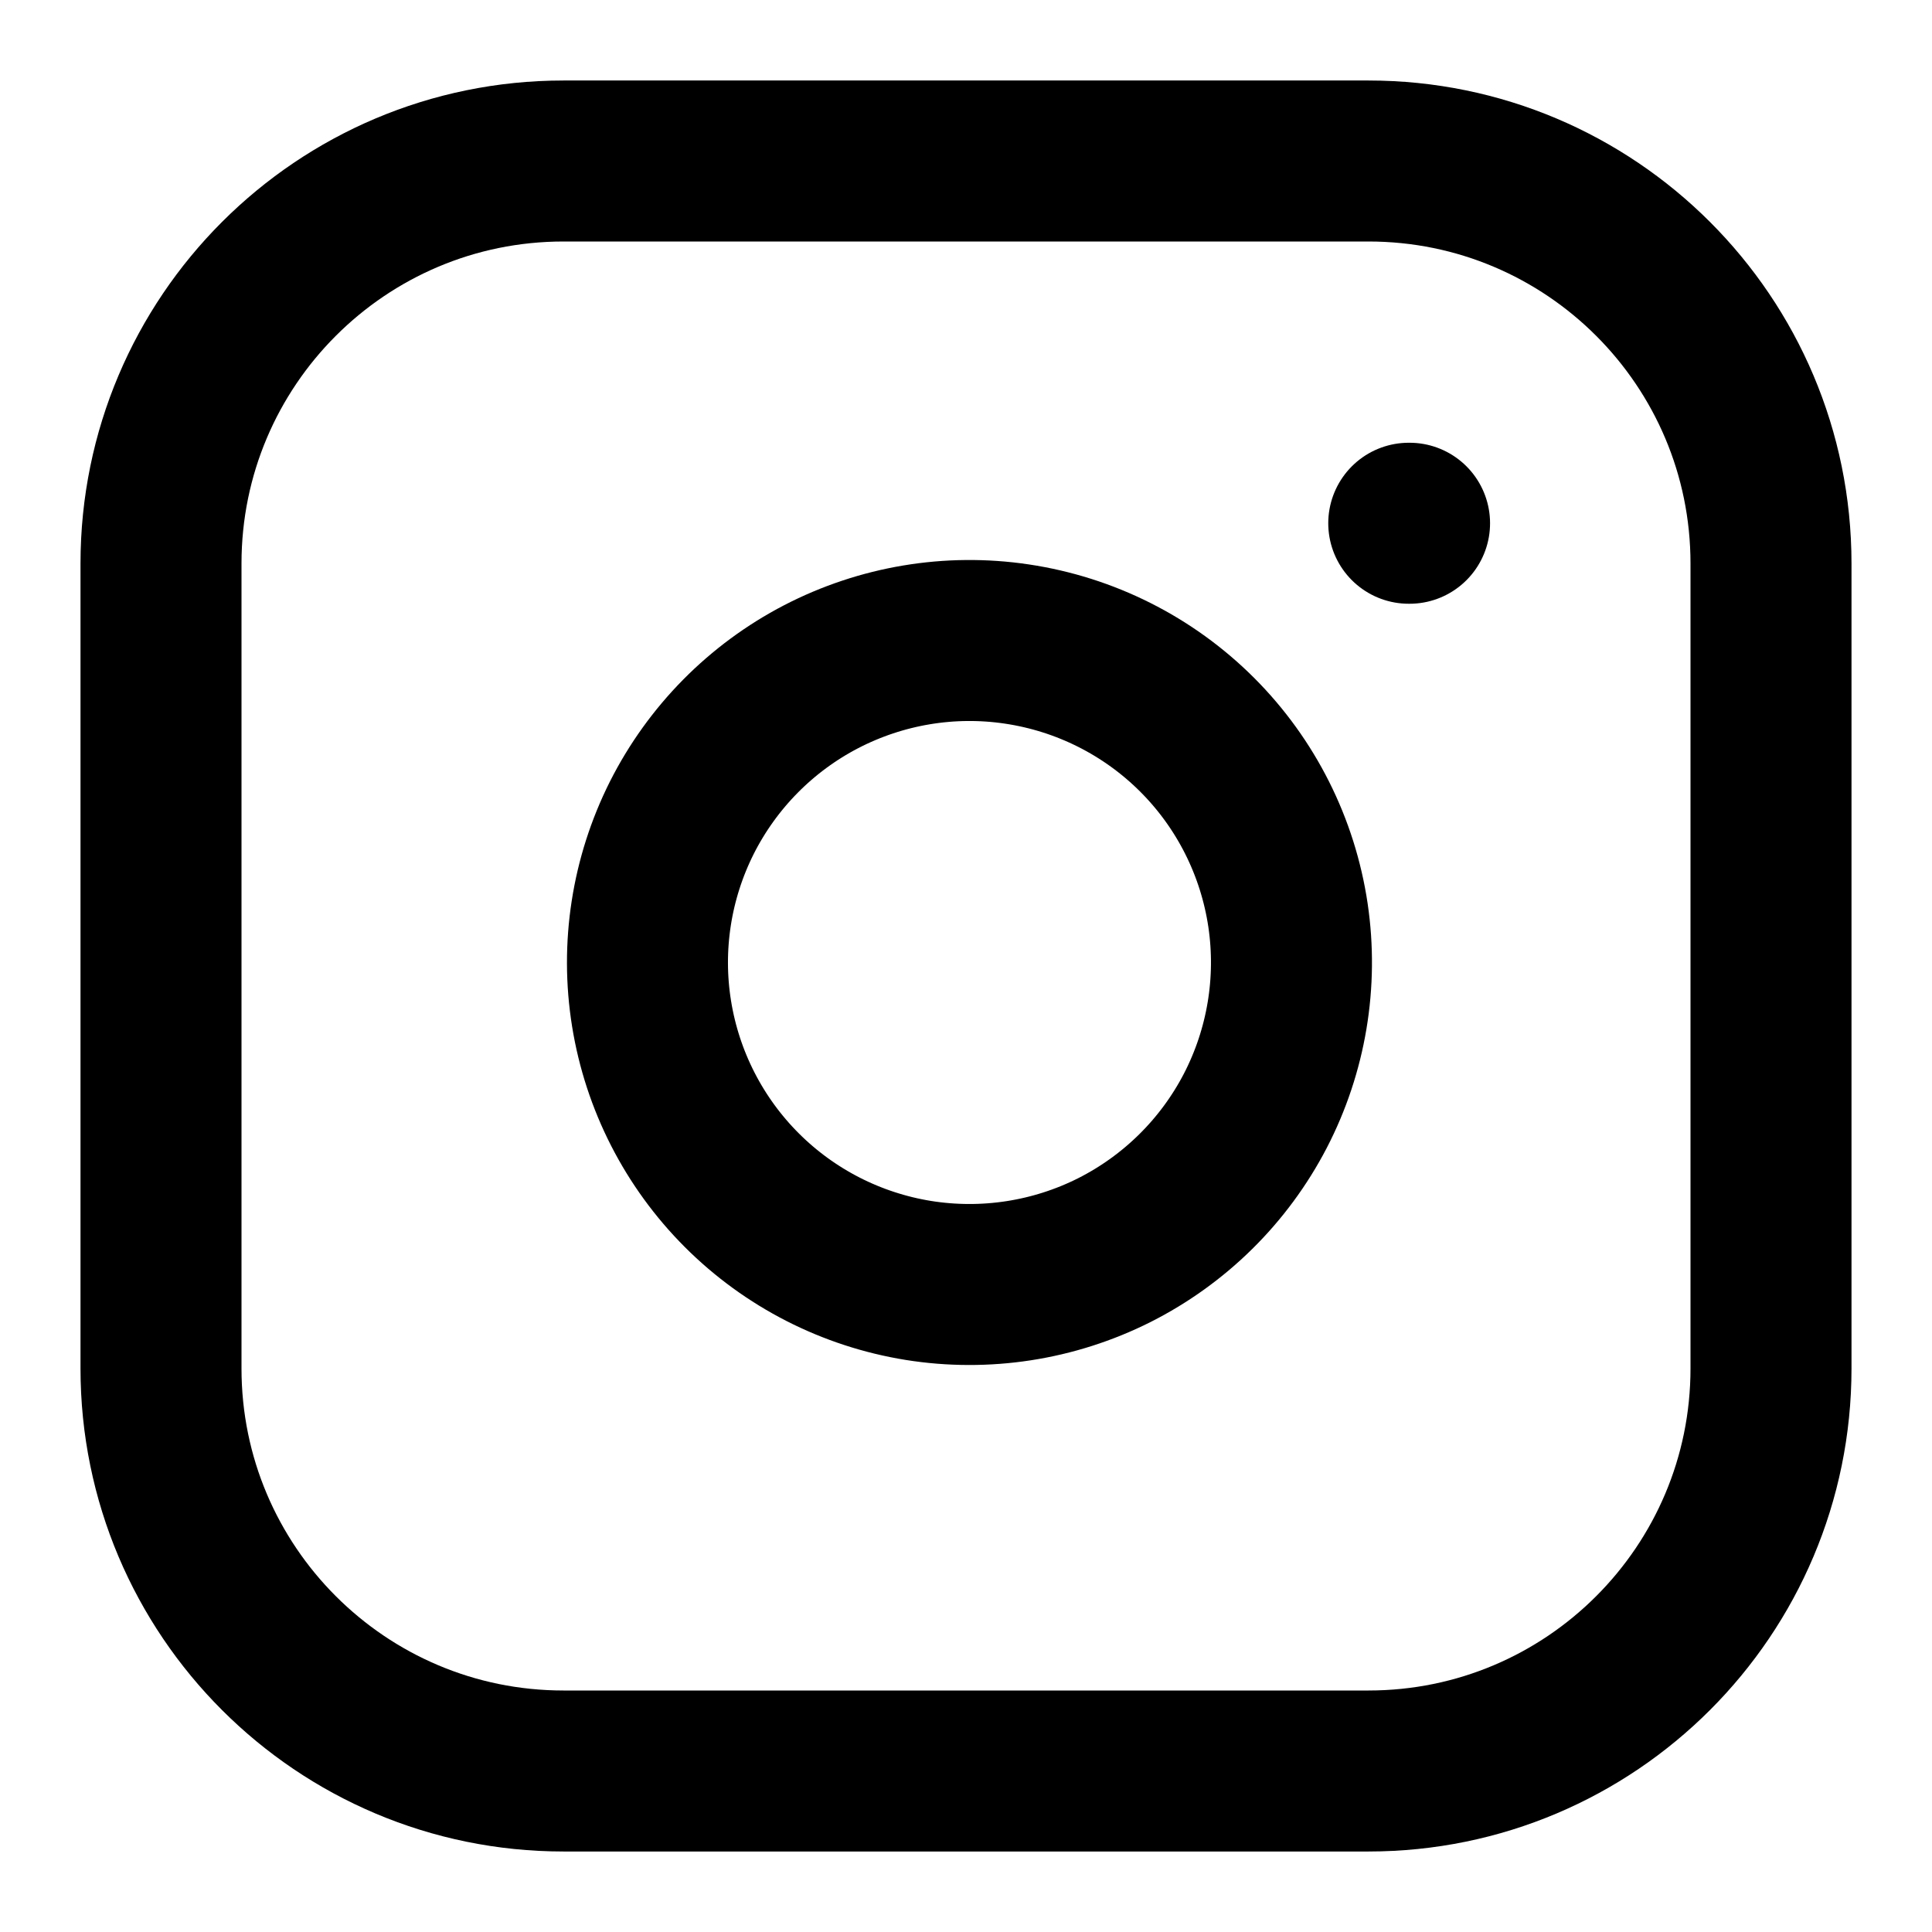
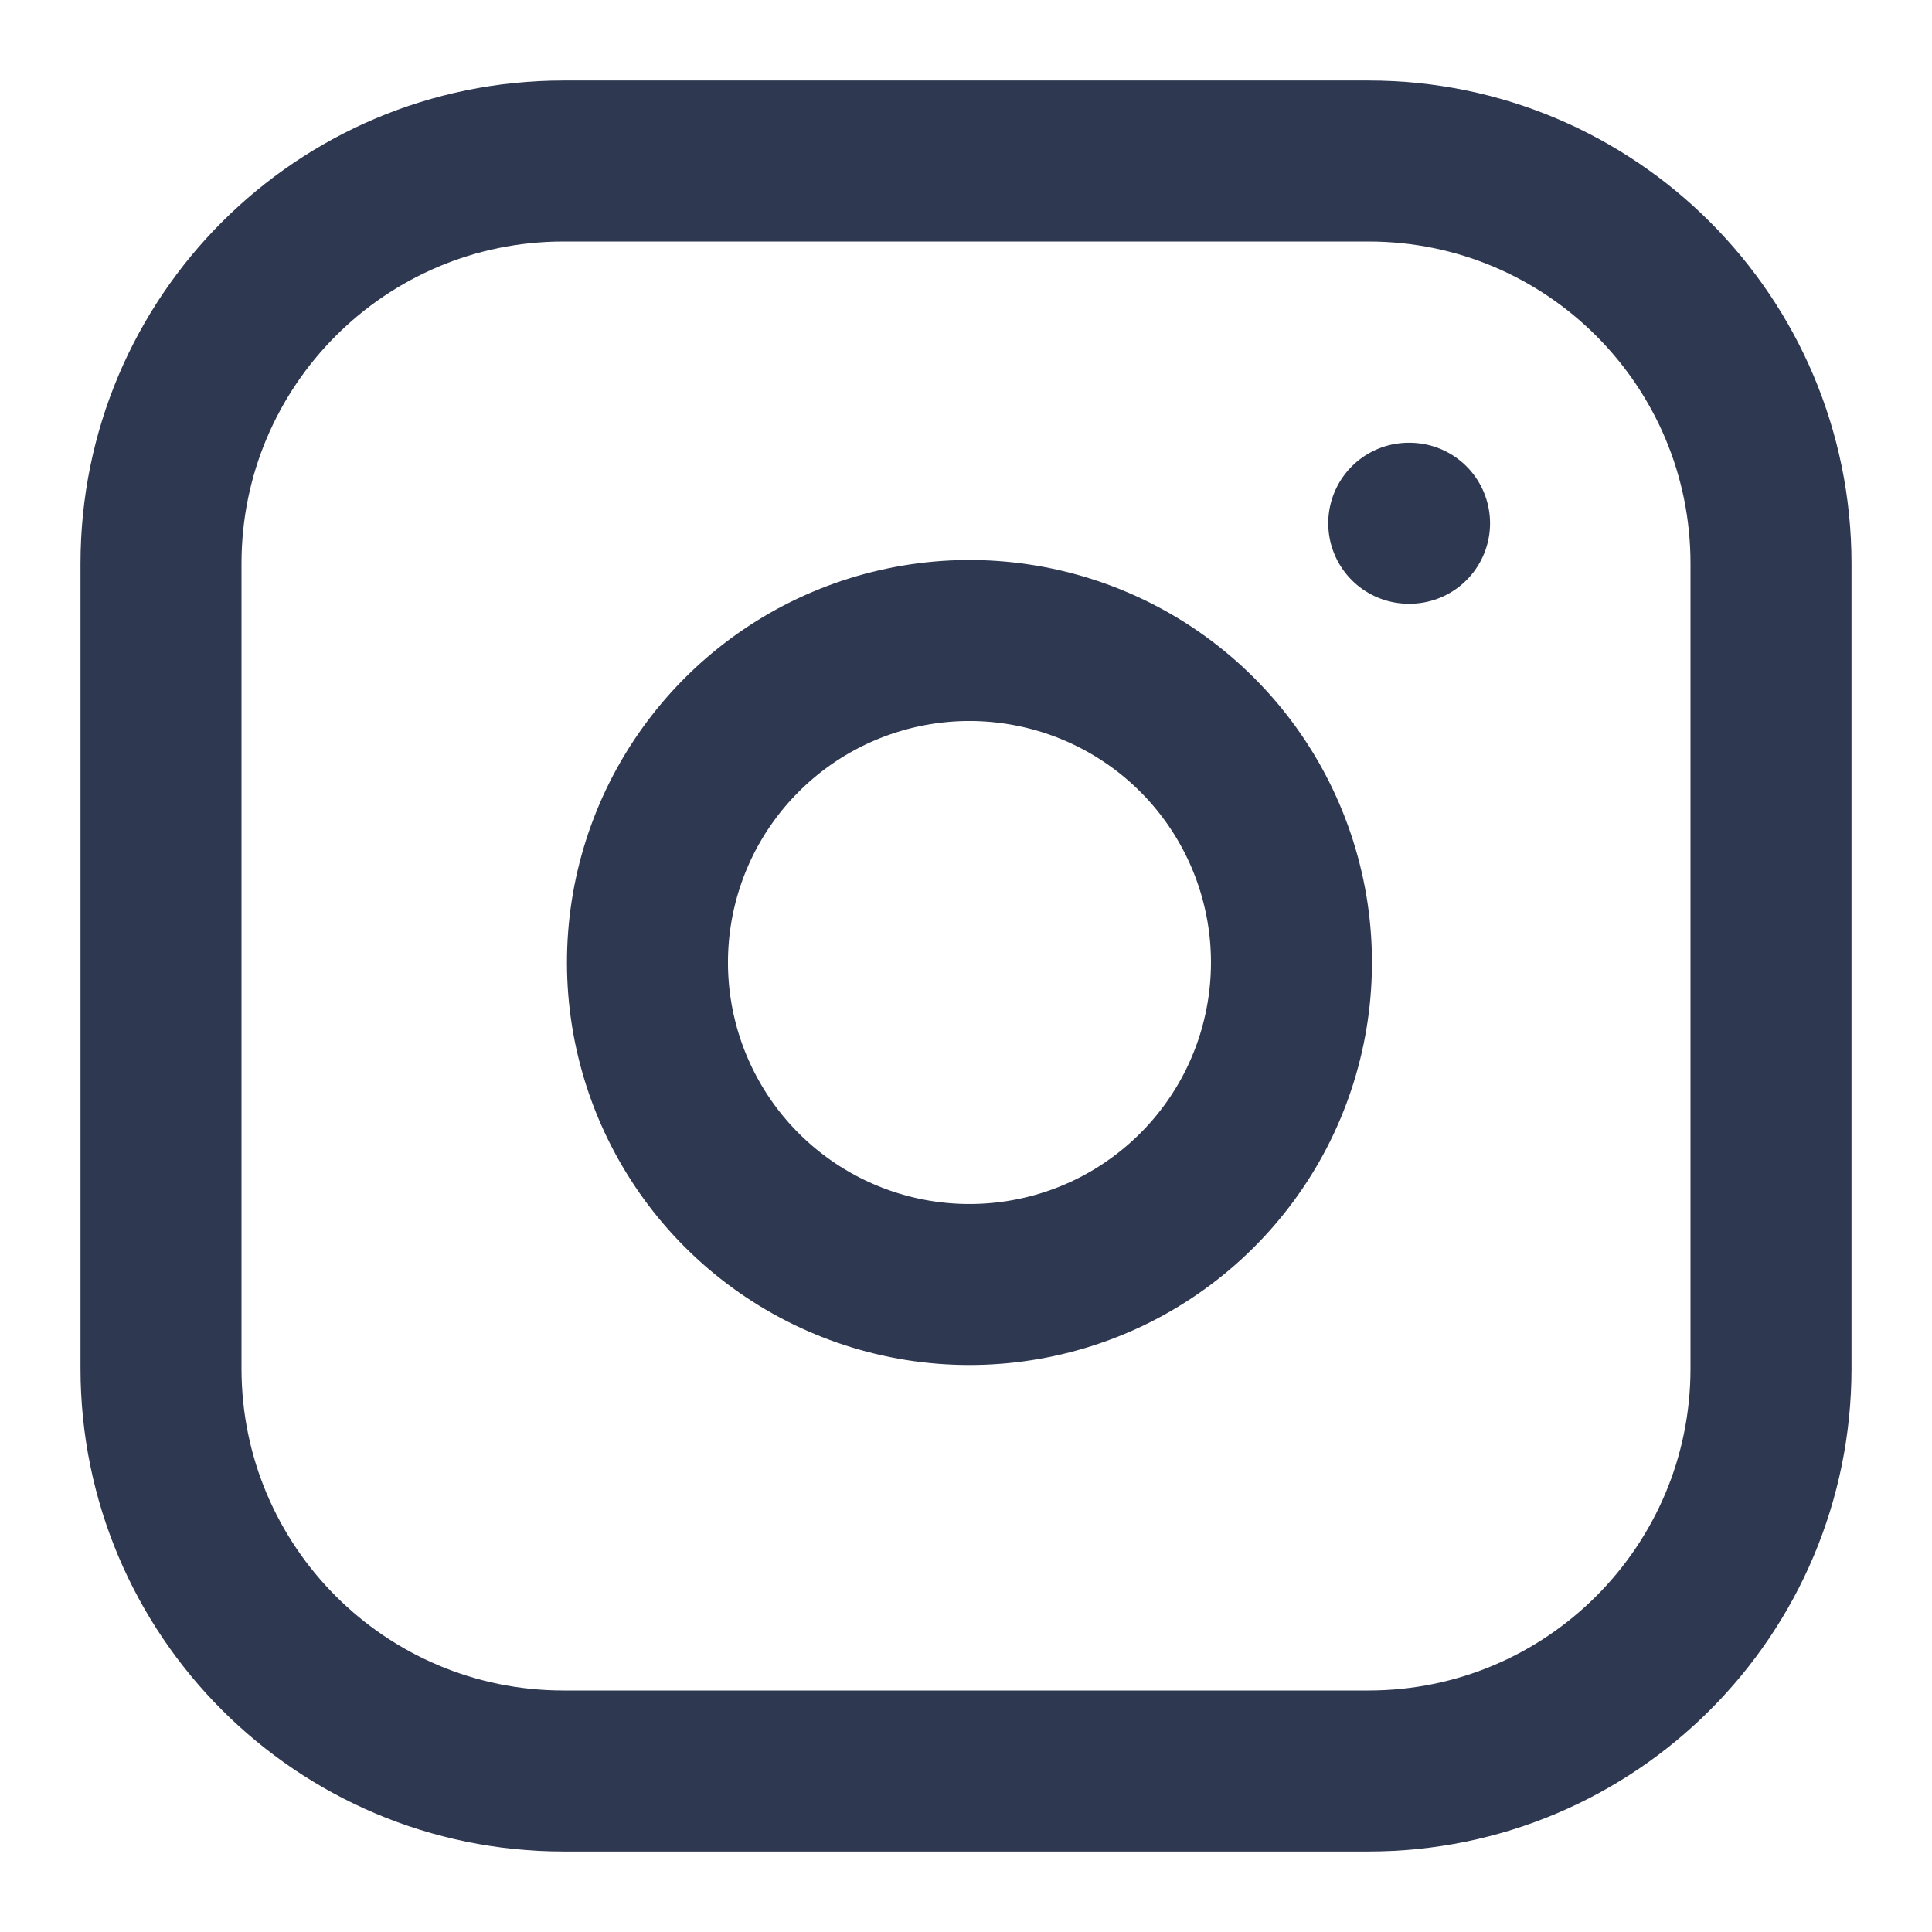
<svg xmlns="http://www.w3.org/2000/svg" width="24" height="24" viewBox="0 0 24 24" fill="none">
-   <path d="M17 2H7C4.239 2 2 4.239 2 7V17C2 19.761 4.239 22 7 22H17C19.761 22 22 19.761 22 17V7C22 4.239 19.761 2 17 2Z" stroke="black" stroke-width="2" stroke-linecap="round" stroke-linejoin="round" />
-   <path d="M16 11.37C16.123 12.202 15.981 13.052 15.594 13.799C15.206 14.546 14.593 15.151 13.842 15.53C13.09 15.908 12.238 16.039 11.408 15.906C10.577 15.772 9.81 15.38 9.215 14.785C8.62 14.19 8.228 13.423 8.094 12.592C7.96 11.761 8.092 10.91 8.47 10.158C8.849 9.407 9.454 8.794 10.201 8.406C10.948 8.019 11.798 7.876 12.63 8C13.479 8.126 14.265 8.521 14.872 9.128C15.479 9.735 15.874 10.521 16 11.37Z" stroke="black" stroke-width="2" stroke-linecap="round" stroke-linejoin="round" />
-   <path d="M17.5 6.5H17.51" stroke="black" stroke-width="2" stroke-linecap="round" stroke-linejoin="round" />
+   <path d="M17 2H7C4.239 2 2 4.239 2 7V17C2 19.761 4.239 22 7 22H17C19.761 22 22 19.761 22 17V7C22 4.239 19.761 2 17 2Z" stroke="#2F3851" stroke-width="2" stroke-linecap="round" stroke-linejoin="round" />
+   <path d="M16 11.37C16.123 12.202 15.981 13.052 15.594 13.799C15.206 14.546 14.593 15.151 13.842 15.53C13.09 15.908 12.239 16.039 11.408 15.906C10.577 15.772 9.81 15.38 9.215 14.785C8.62 14.19 8.228 13.423 8.094 12.592C7.96 11.761 8.092 10.91 8.47 10.158C8.849 9.407 9.454 8.794 10.201 8.406C10.948 8.019 11.798 7.876 12.63 8C13.479 8.126 14.265 8.521 14.872 9.128C15.479 9.735 15.874 10.521 16 11.37Z" stroke="#2F3851" stroke-width="2" stroke-linecap="round" stroke-linejoin="round" />
+   <path d="M17.5 6.5H17.51" stroke="#2F3851" stroke-width="2" stroke-linecap="round" stroke-linejoin="round" />
</svg>
